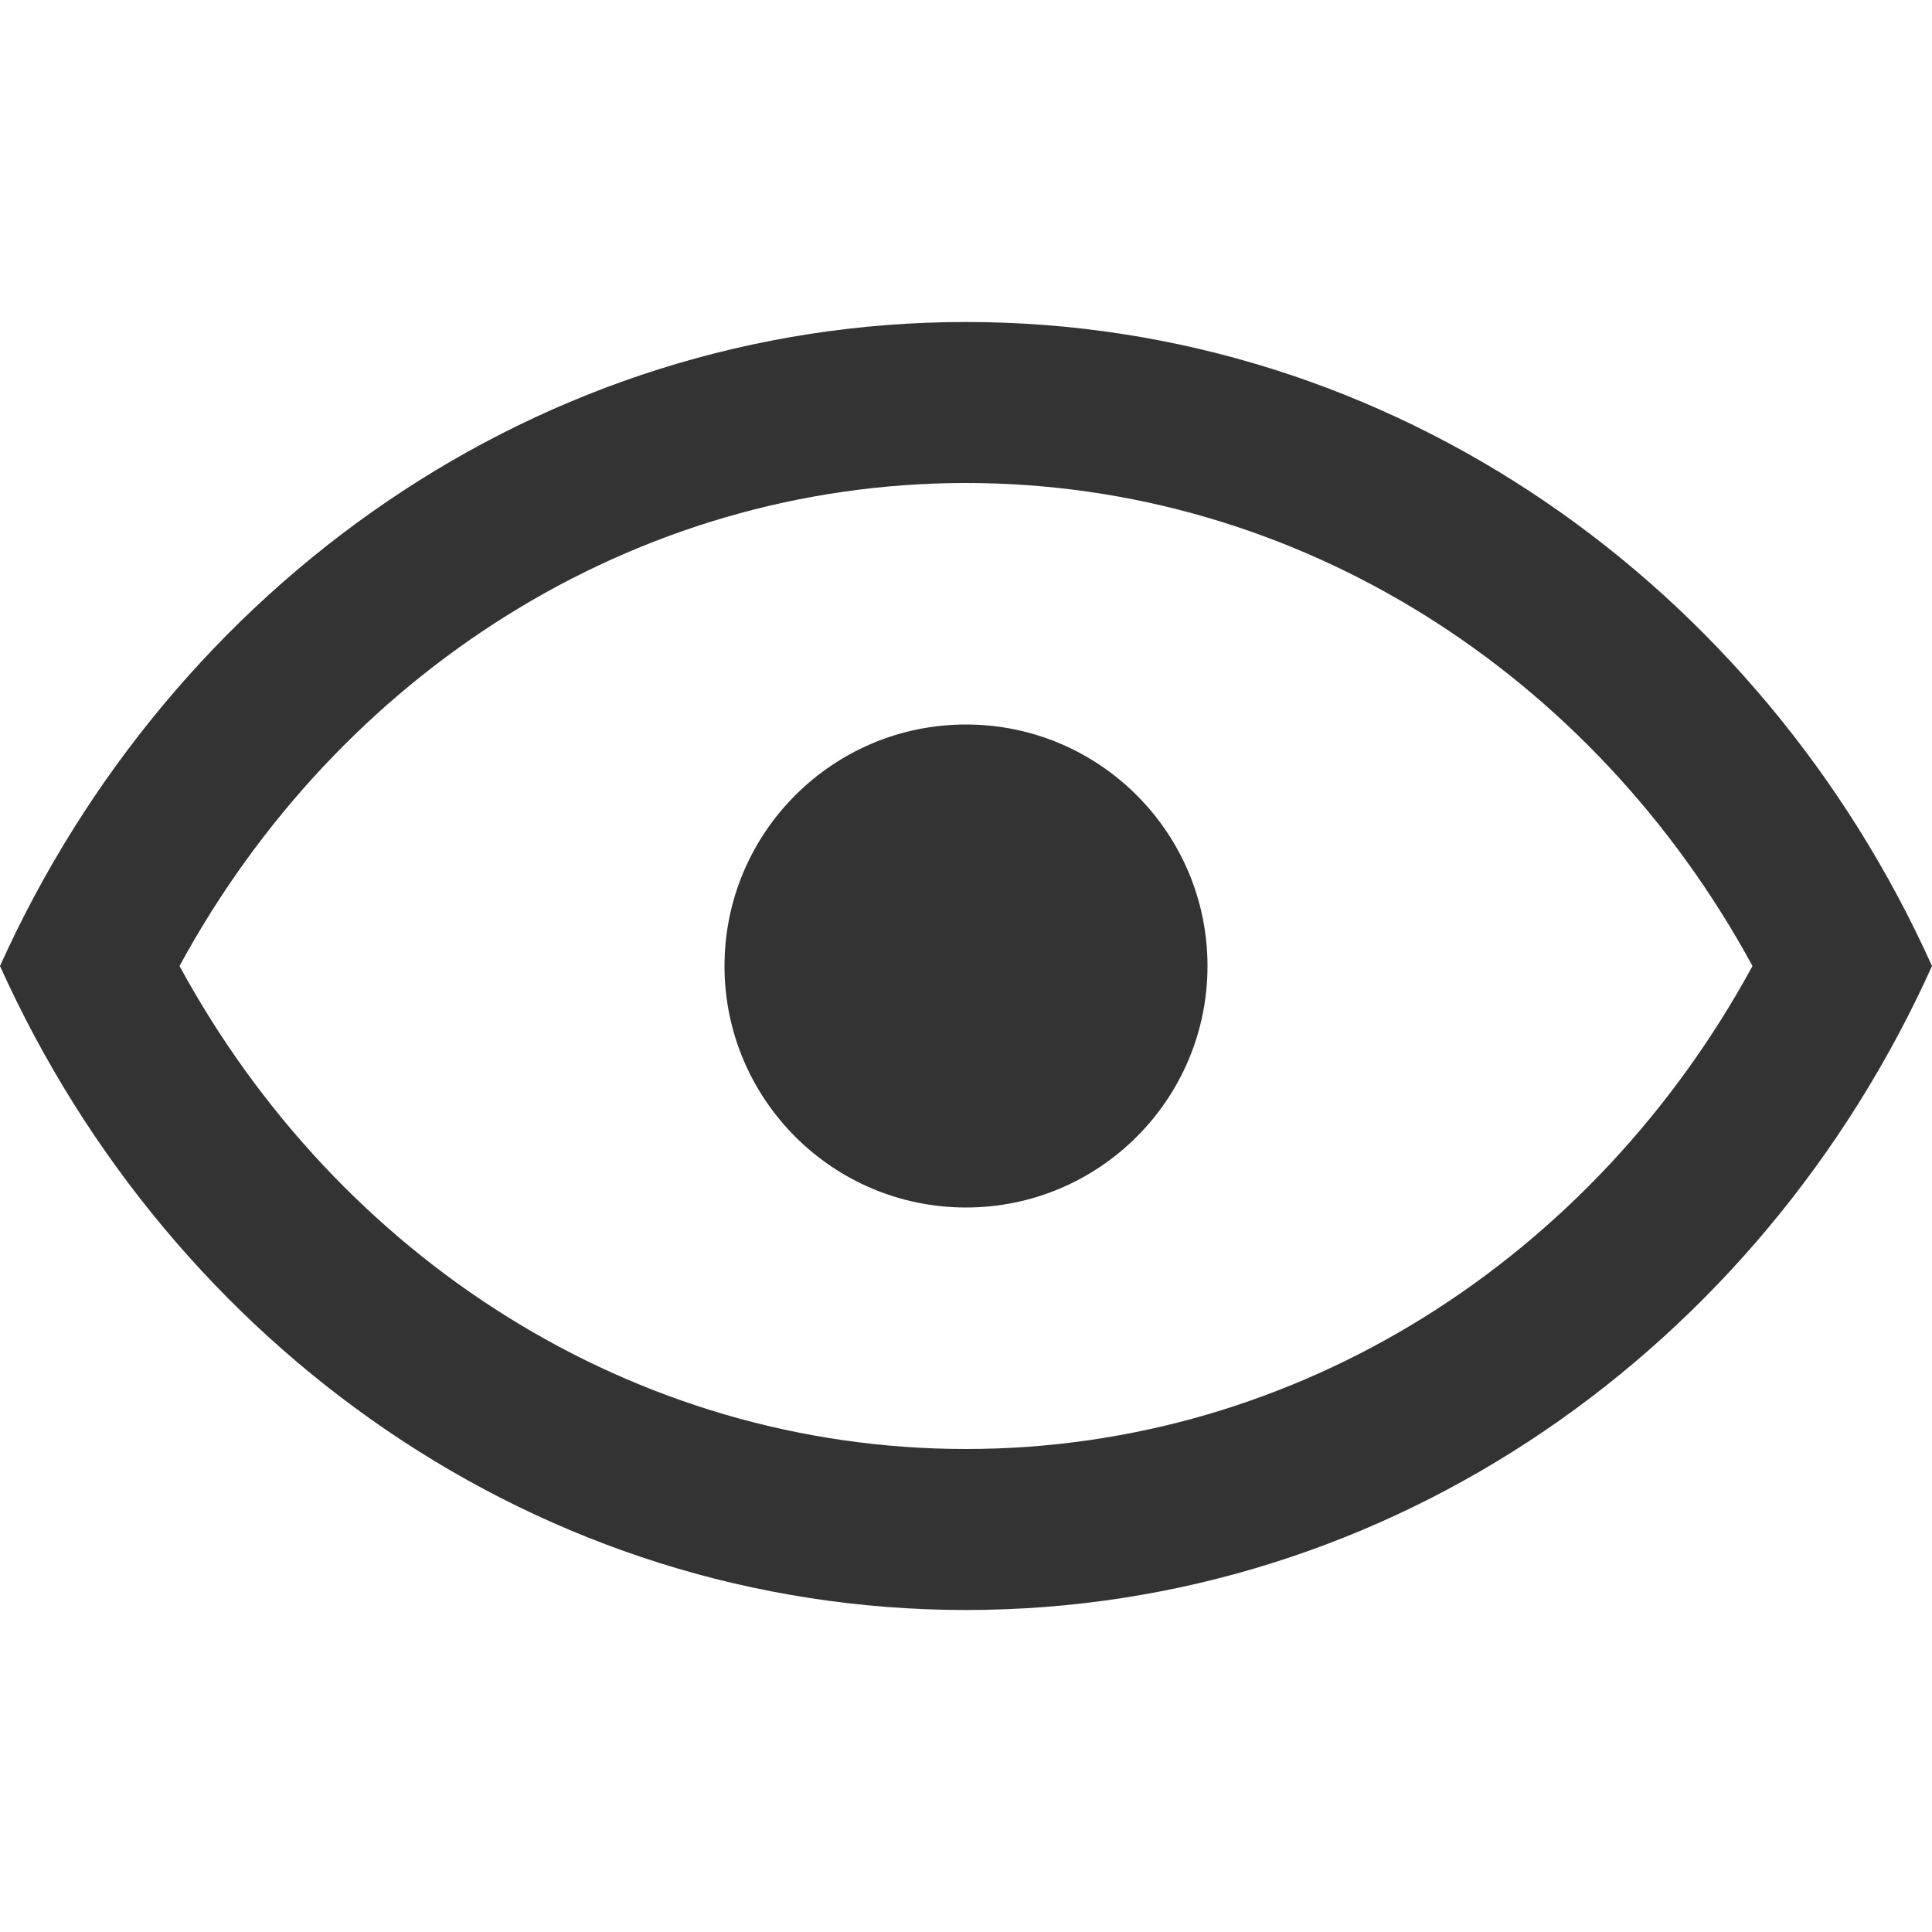
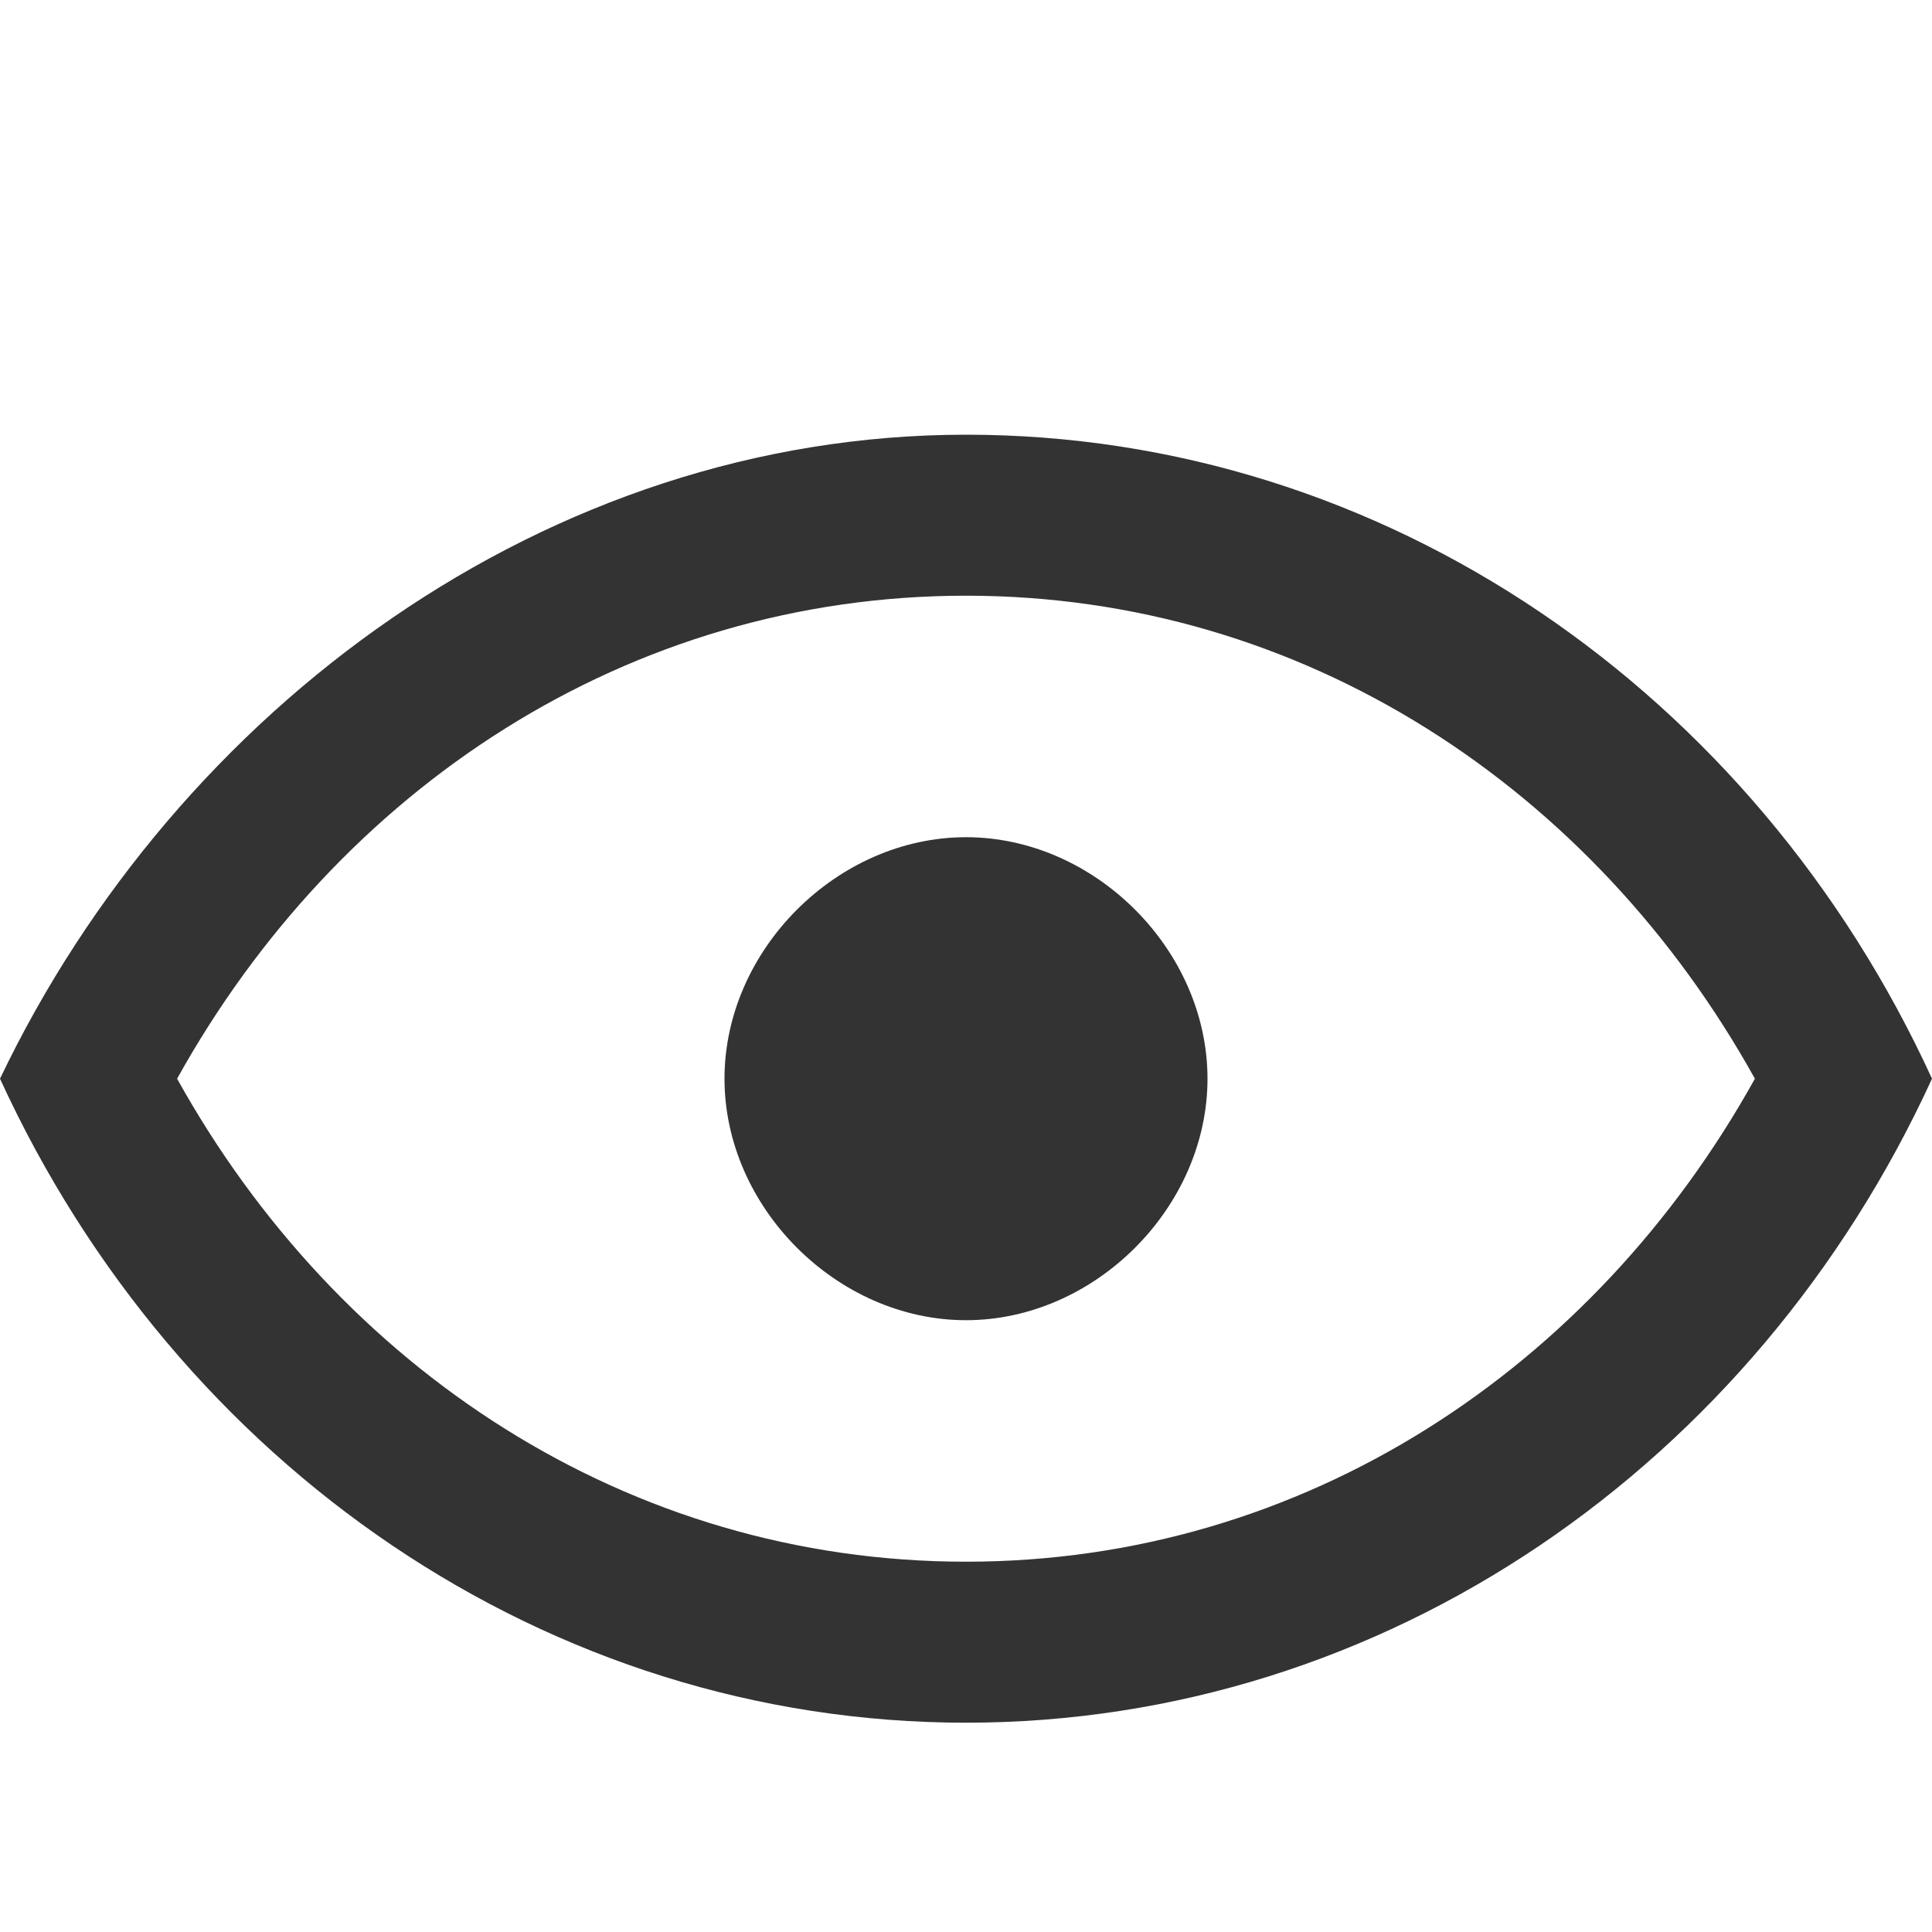
- <svg xmlns="http://www.w3.org/2000/svg" fill="none" height="12" viewBox="0 0 12 12" width="12">
-   <clipPath id="a">
-     <path d="m0 0h12v12h-12z" />
-   </clipPath>
-   <g clip-path="url(#a)" fill="#000" fill-opacity=".8">
-     <path d="m6 7.5c.828 0 1.5-.672 1.5-1.5s-.672-1.5-1.5-1.5-1.5.672-1.5 1.5.672 1.5 1.5 1.5z" />
-     <path clip-rule="evenodd" d="m6 2c2.648 0 4.935 1.635 6 4-1.065 2.365-3.352 4-6 4s-4.935-1.635-6-4c1.066-2.365 3.352-4 6-4zm0 7c-2.066 0-3.9-1.188-4.885-3 .985-1.812 2.818-3 4.885-3s3.9 1.188 4.885 3c-.985 1.812-2.818 3-4.885 3z" fill-rule="evenodd" />
+ <svg xmlns="http://www.w3.org/2000/svg" xmlns:xlink="http://www.w3.org/1999/xlink" version="1.1" id="Layer_1" x="0px" y="0px" viewBox="0 0 12 12" style="enable-background:new 0 0 12 12;" xml:space="preserve">
+   <style type="text/css">
+ 	.st0{clip-path:url(#SVGID_00000113349070544808228400000012084971232732158647_);}
+ 	.st1{fill-opacity:0.8;}
+ 	.st2{fill-rule:evenodd;clip-rule:evenodd;fill-opacity:0.8;}
+ </style>
+   <g>
+     <g>
+       <defs>
+         <rect id="SVGID_1_" y="0.7" width="12" height="12" />
+       </defs>
+       <clipPath id="SVGID_00000055693252537468821060000016291556585205733024_">
+         <use xlink:href="#SVGID_1_" style="overflow:visible;" />
+       </clipPath>
+       <g style="clip-path:url(#SVGID_00000055693252537468821060000016291556585205733024_);">
+         <path class="st1" d="M6,8.2c0.8,0,1.5-0.7,1.5-1.5S6.8,5.2,6,5.2S4.5,5.9,4.5,6.7S5.2,8.2,6,8.2z" />
+         <path class="st2" d="M6,2.7c2.6,0,4.9,1.6,6,4c-1.1,2.4-3.4,4-6,4s-4.9-1.6-6-4C1.1,4.4,3.4,2.7,6,2.7z M6,9.7     c-2.1,0-3.9-1.2-4.9-3c1-1.8,2.8-3,4.9-3s3.9,1.2,4.9,3C9.9,8.5,8.1,9.7,6,9.7z" />
+       </g>
+     </g>
  </g>
</svg>
